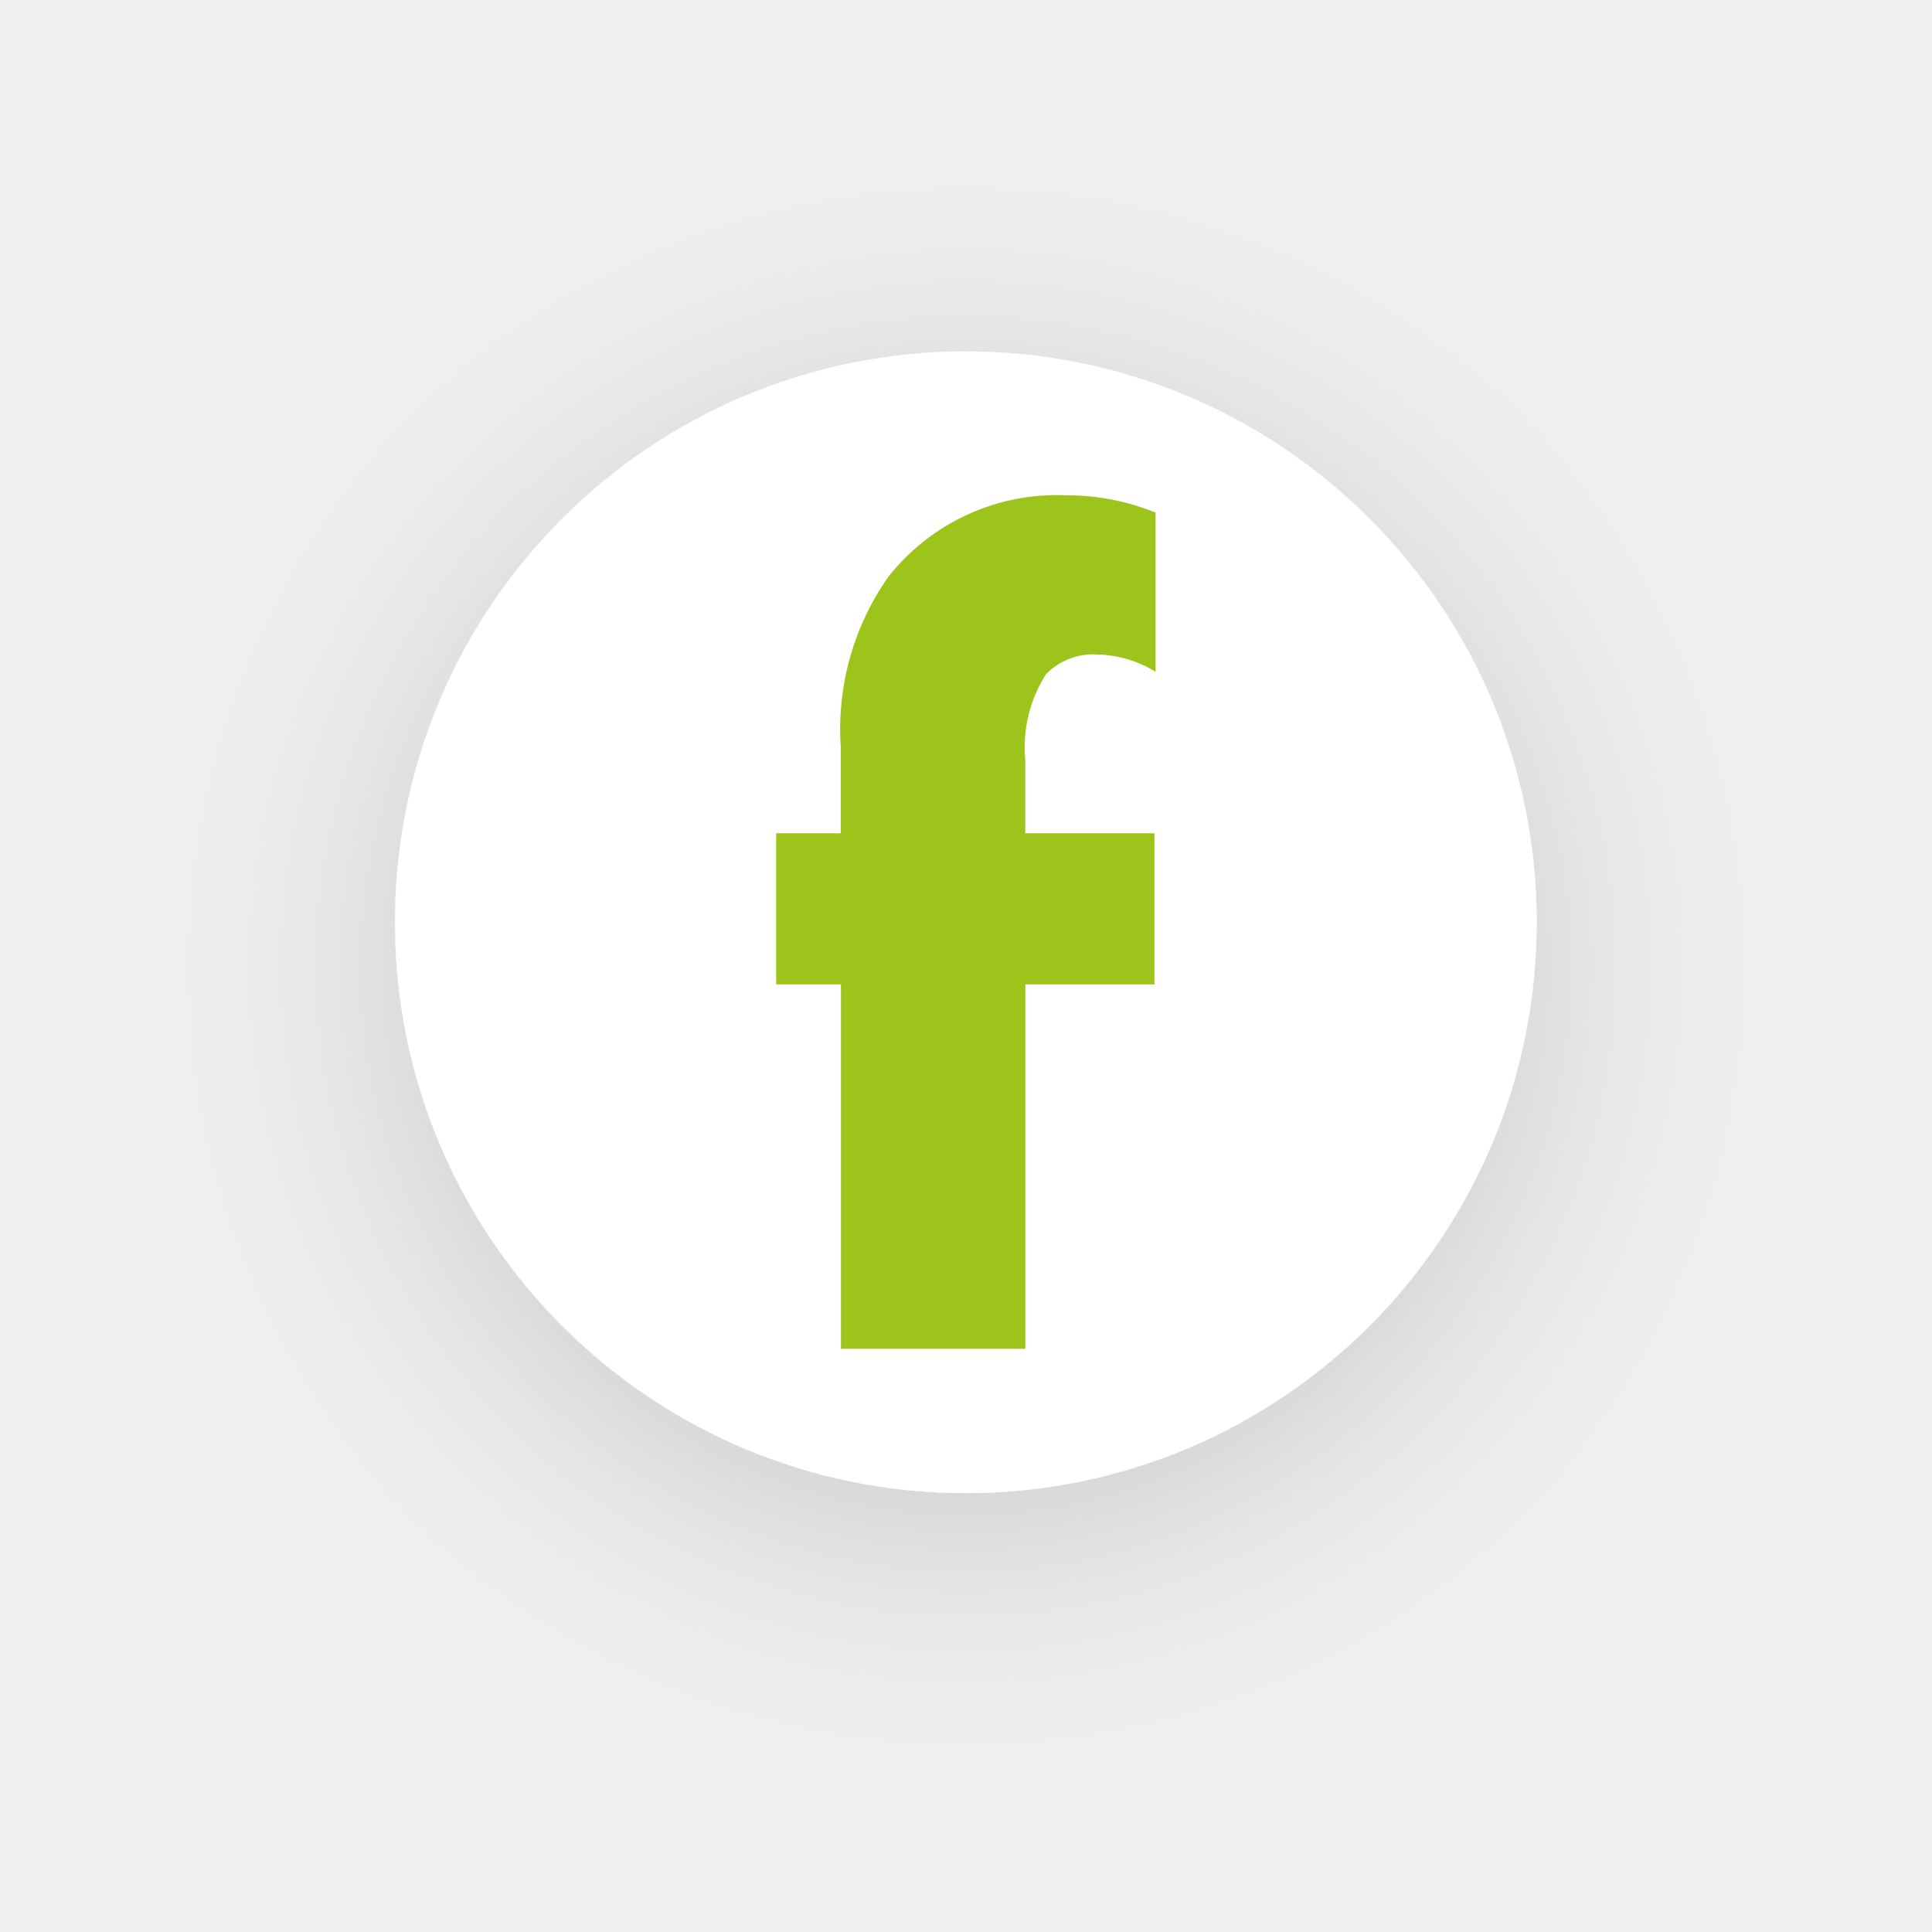
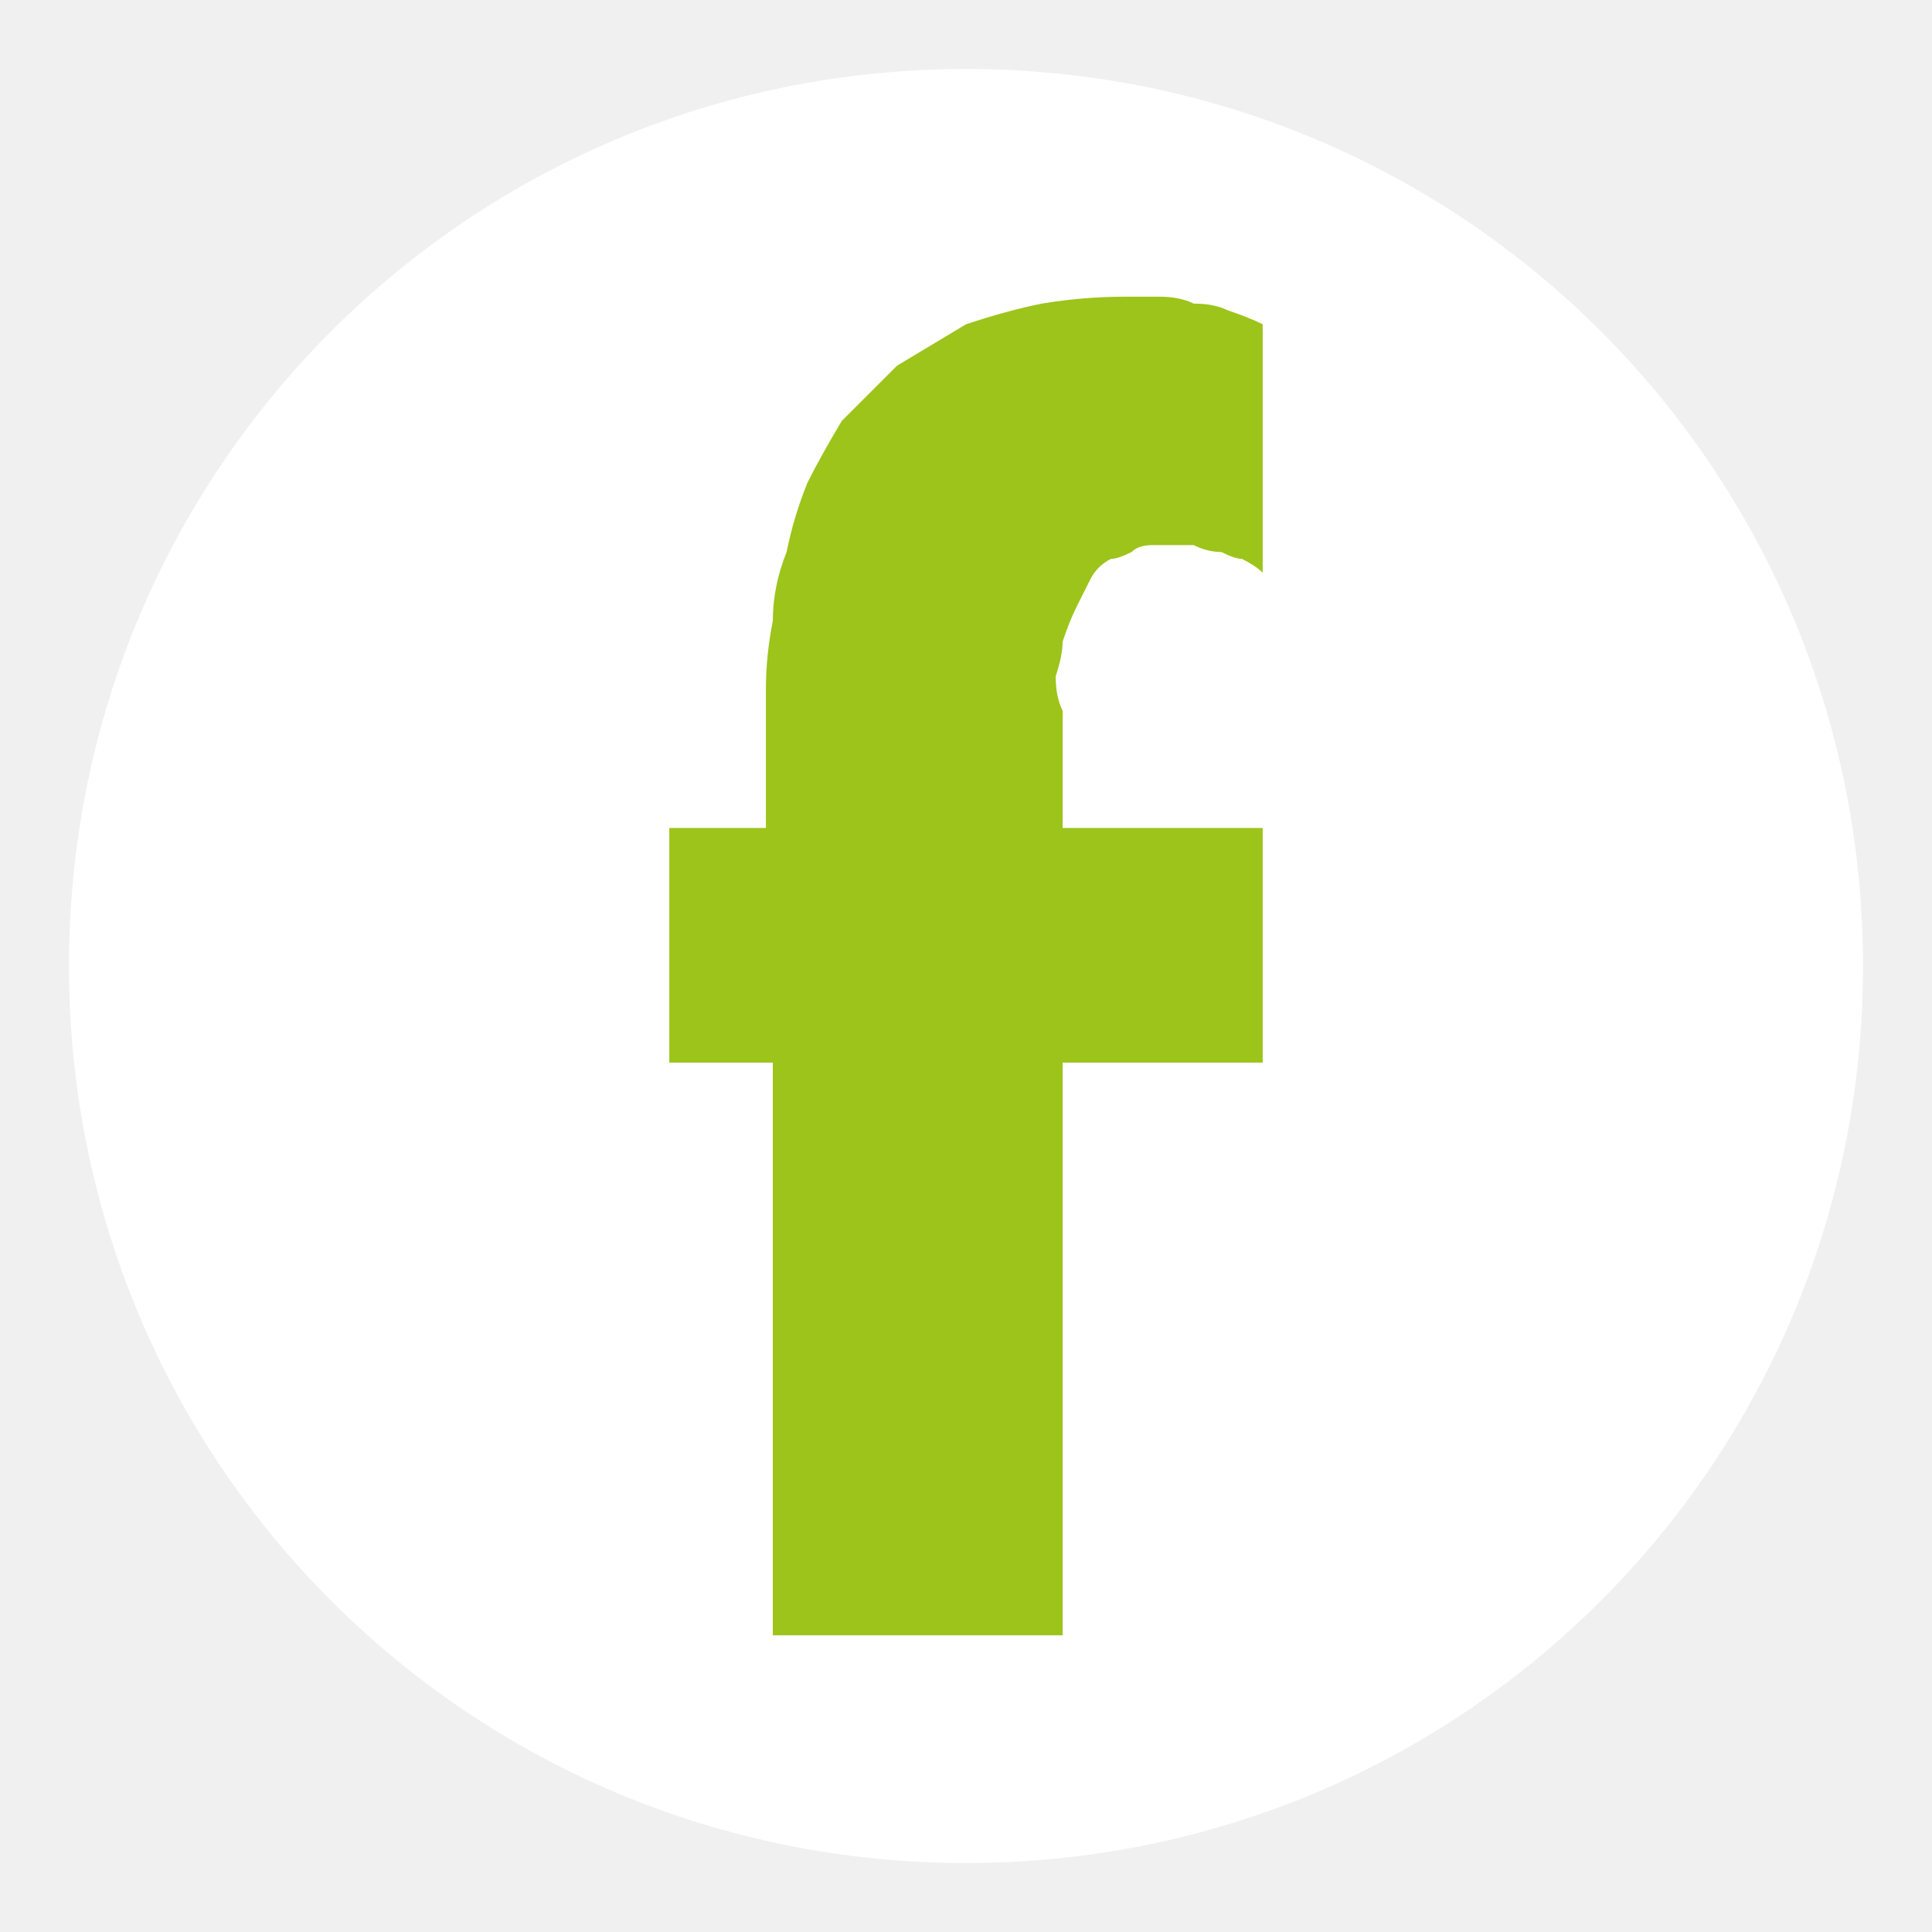
- <svg xmlns="http://www.w3.org/2000/svg" width="44" height="44" viewBox="0 0 44 44">
-   <defs>
-     <filter id="Ellipse_3" x="0" y="0" width="44" height="44" filterUnits="userSpaceOnUse">
-       <feOffset dy="1" input="SourceAlpha" />
-       <feGaussianBlur stdDeviation="3" result="blur" />
-       <feFlood flood-opacity="0.161" />
-       <feComposite operator="in" in2="blur" />
-       <feComposite in="SourceGraphic" />
-     </filter>
-   </defs>
-   <g id="Groupe_4" data-name="Groupe 4" transform="translate(-936.624 1018.654)">
-     <g transform="matrix(1, 0, 0, 1, 936.62, -1018.65)" filter="url(#Ellipse_3)">
-       <circle id="Ellipse_3-2" data-name="Ellipse 3" cx="13" cy="13" r="13" transform="translate(9 8)" fill="#fff" />
+ <svg xmlns="http://www.w3.org/2000/svg" version="1.2" viewBox="0 0 28 28" width="28" height="28">
+   <style>
+ 		.s0 { fill: #ffffff } 
+ 		.s1 { fill: #9dc41a } 
+ 	</style>
+   <g id="Groupe_4">
+     <g id="Layer">
+       <path id="Ellipse_3-2" class="s0" d="m14 27c-7.2 0-13-5.8-13-13 0-7.2 5.8-13 13-13 7.2 0 13 5.8 13 13 0 7.2-5.8 13-13 13z" />
    </g>
-     <path id="Tracé_5" data-name="Tracé 5" d="M959.976-996.236v8.3h-4.2v-8.3H954.3v-3.441h1.471v-1.97a6.039,6.039,0,0,1,1.077-3.861,4.886,4.886,0,0,1,4.071-1.865,5.334,5.334,0,0,1,2.023.394v3.625a2.638,2.638,0,0,0-1.313-.394,1.512,1.512,0,0,0-1.182.447,3.107,3.107,0,0,0-.473,1.97v1.655h2.942v3.441Z" transform="translate(0 0)" fill="#9dc41a" />
+     <path id="Tracé_5" class="s1" d="m15.4 15.4v8.3h-4.2v-8.3h-1.5v-3.4h1.4v-2q0-0.5 0.1-1 0-0.5 0.2-1 0.1-0.5 0.3-1 0.2-0.4 0.5-0.9 0.4-0.4 0.8-0.8 0.5-0.3 1-0.6 0.6-0.2 1.1-0.3 0.6-0.1 1.2-0.1 0.3 0 0.5 0 0.3 0 0.5 0.1 0.3 0 0.5 0.1 0.3 0.1 0.5 0.2v3.6q-0.1-0.1-0.3-0.2-0.1 0-0.3-0.1-0.2 0-0.4-0.1-0.1 0-0.3 0-0.2 0-0.3 0-0.2 0-0.3 0.1-0.2 0.1-0.3 0.1-0.2 0.1-0.3 0.3-0.1 0.2-0.2 0.4-0.1 0.2-0.2 0.5 0 0.2-0.1 0.5 0 0.3 0.1 0.5v1.7h2.9v3.4z" />
  </g>
</svg>
